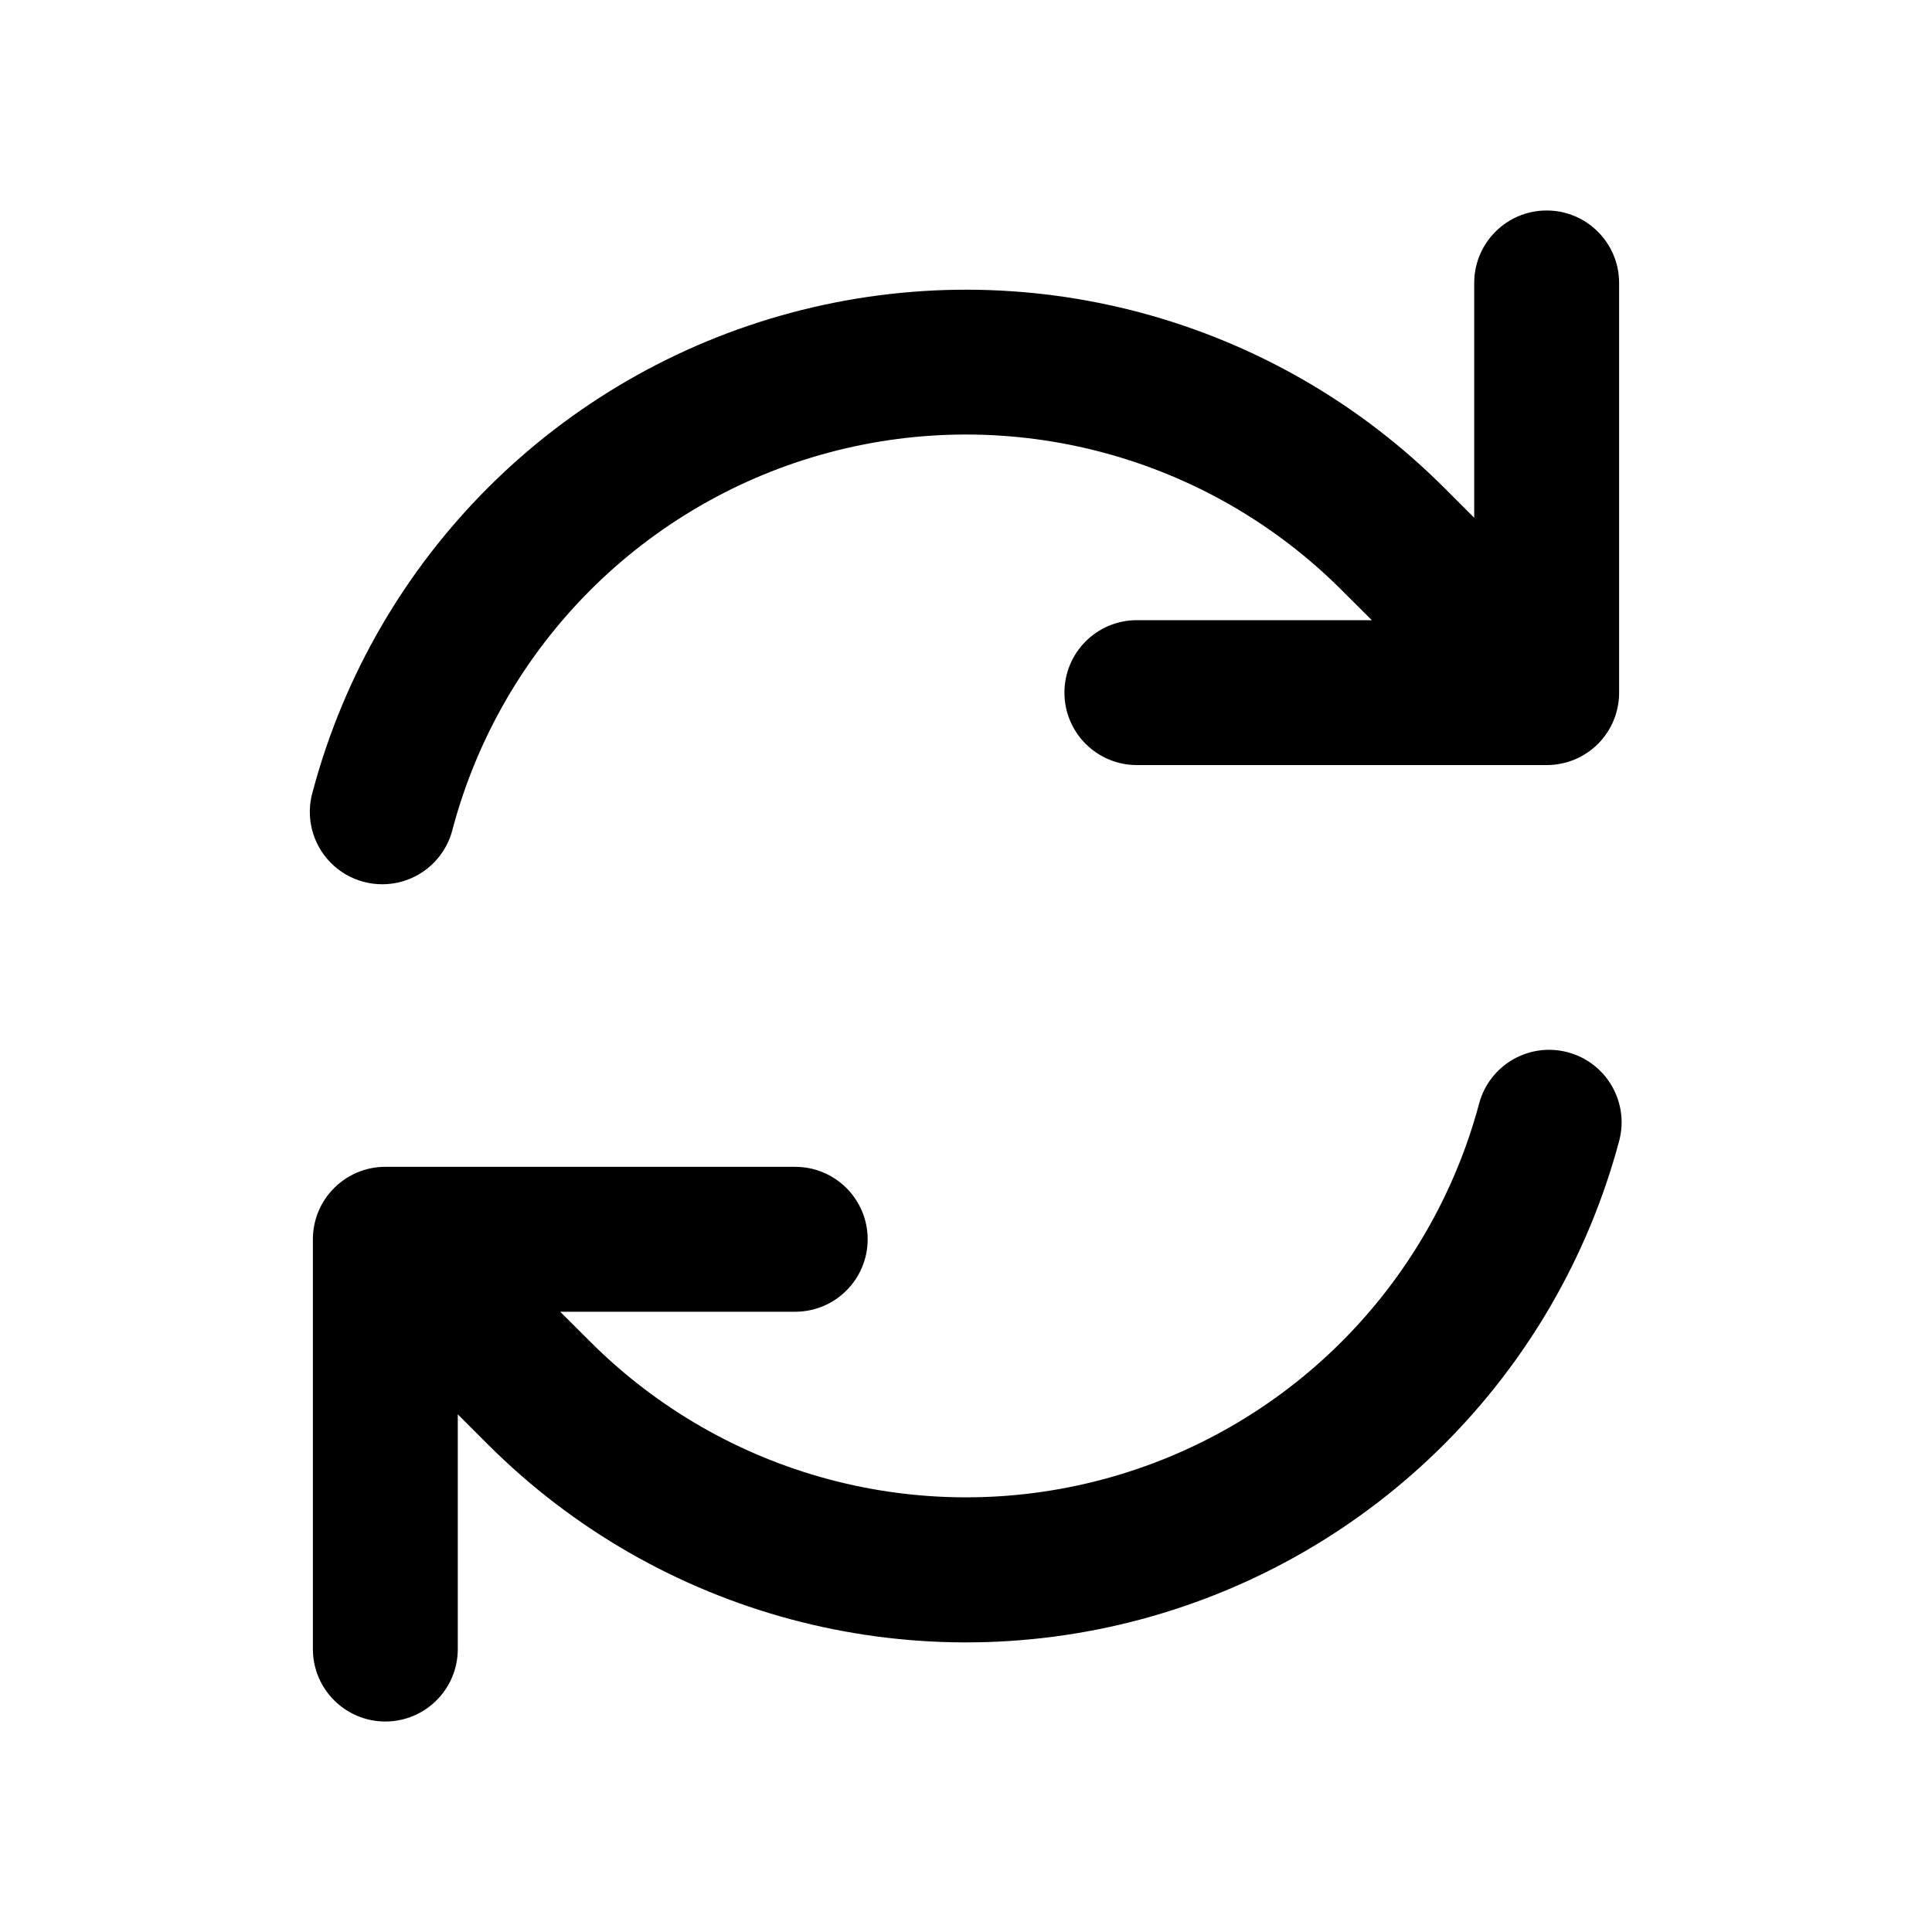
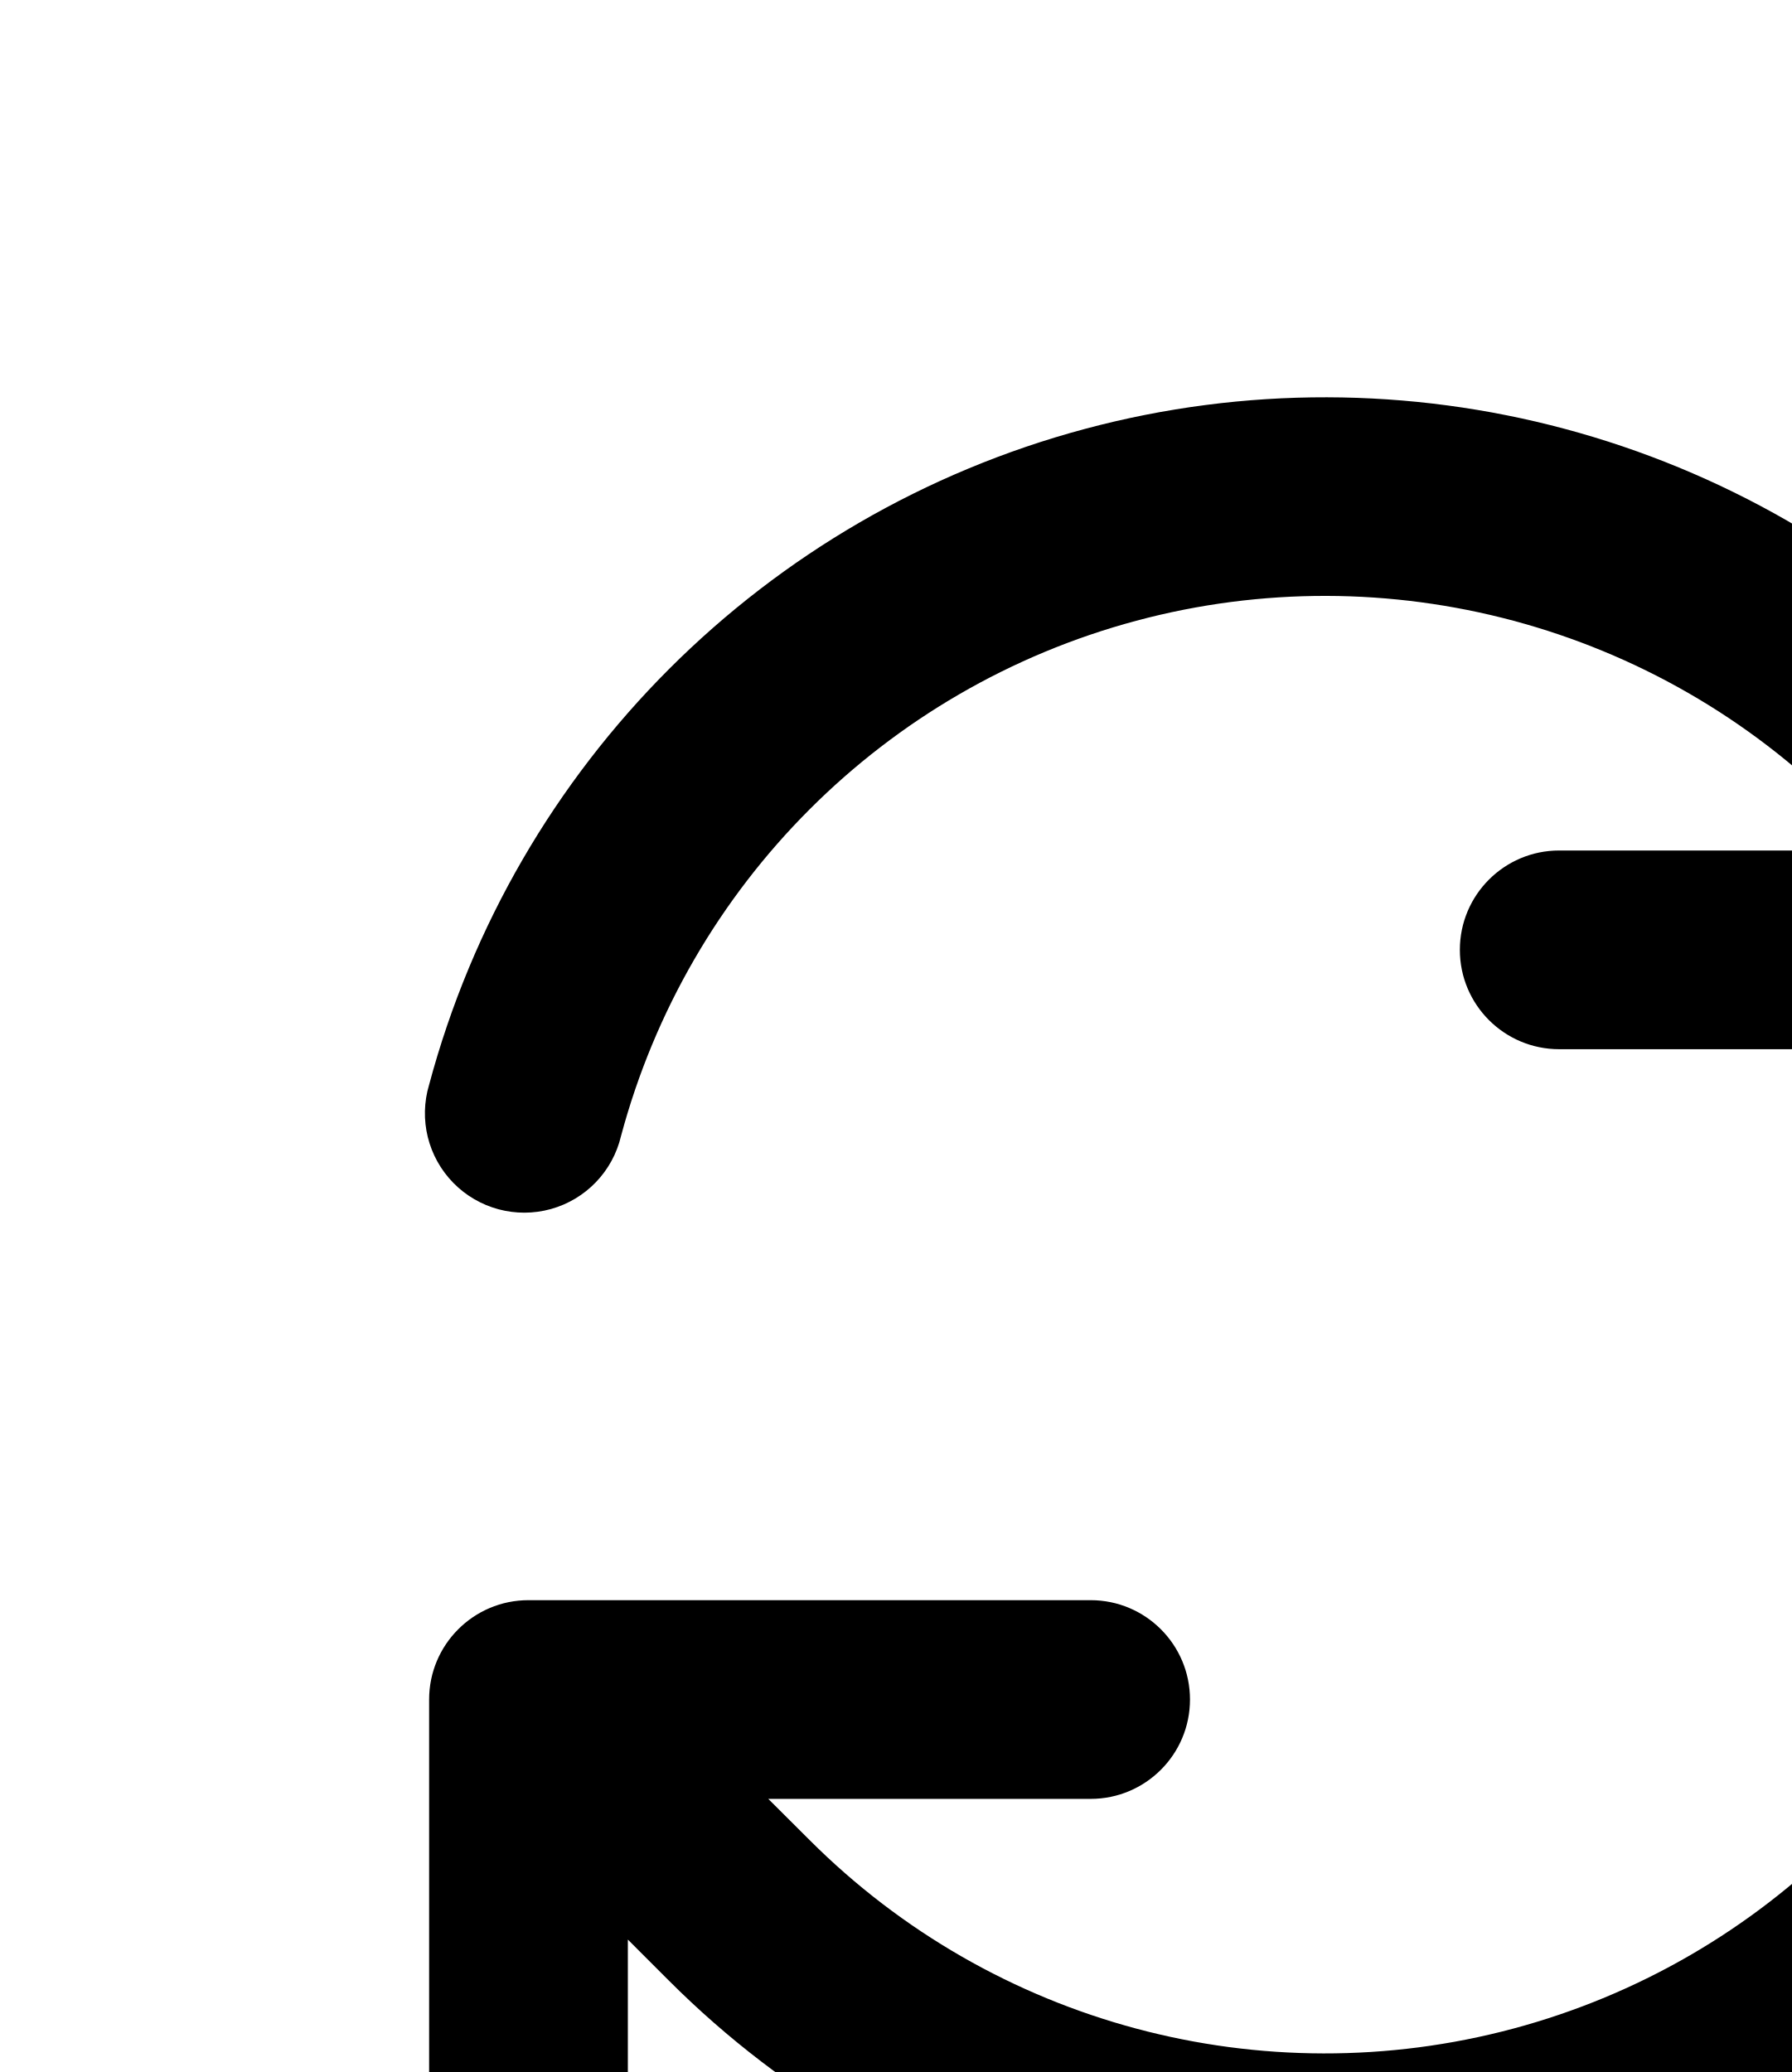
- <svg xmlns="http://www.w3.org/2000/svg" viewBox="0 0 20 20" fill="currentColor" className="w-5 h-5" display="block" height="2rem" width="2rem" margin="0">
+ <svg xmlns="http://www.w3.org/2000/svg" viewBox="2 1 2rem 2rem" fill="currentColor" className="w-5 h-5" display="block" height="100%" width="auto" margin="0">
  <path fillRule="evenodd" d="M15.312 11.424a5.5 5.5 0 01-9.201 2.466l-.312-.311h2.433a.75.75 0 000-1.5H3.989a.75.75 0 00-.75.75v4.242a.75.75 0 001.5 0v-2.43l.31.31a7 7 0 0011.712-3.138.75.75 0 00-1.449-.39zm1.23-3.723a.75.75 0 00.219-.53V2.929a.75.75 0 00-1.5 0V5.36l-.31-.31A7 7 0 003.239 8.188a.75.75 0 101.448.389A5.5 5.5 0 0113.89 6.11l.311.31h-2.432a.75.75 0 000 1.5h4.243a.75.75 0 00.53-.219z" clipRule="evenodd" />
</svg>
